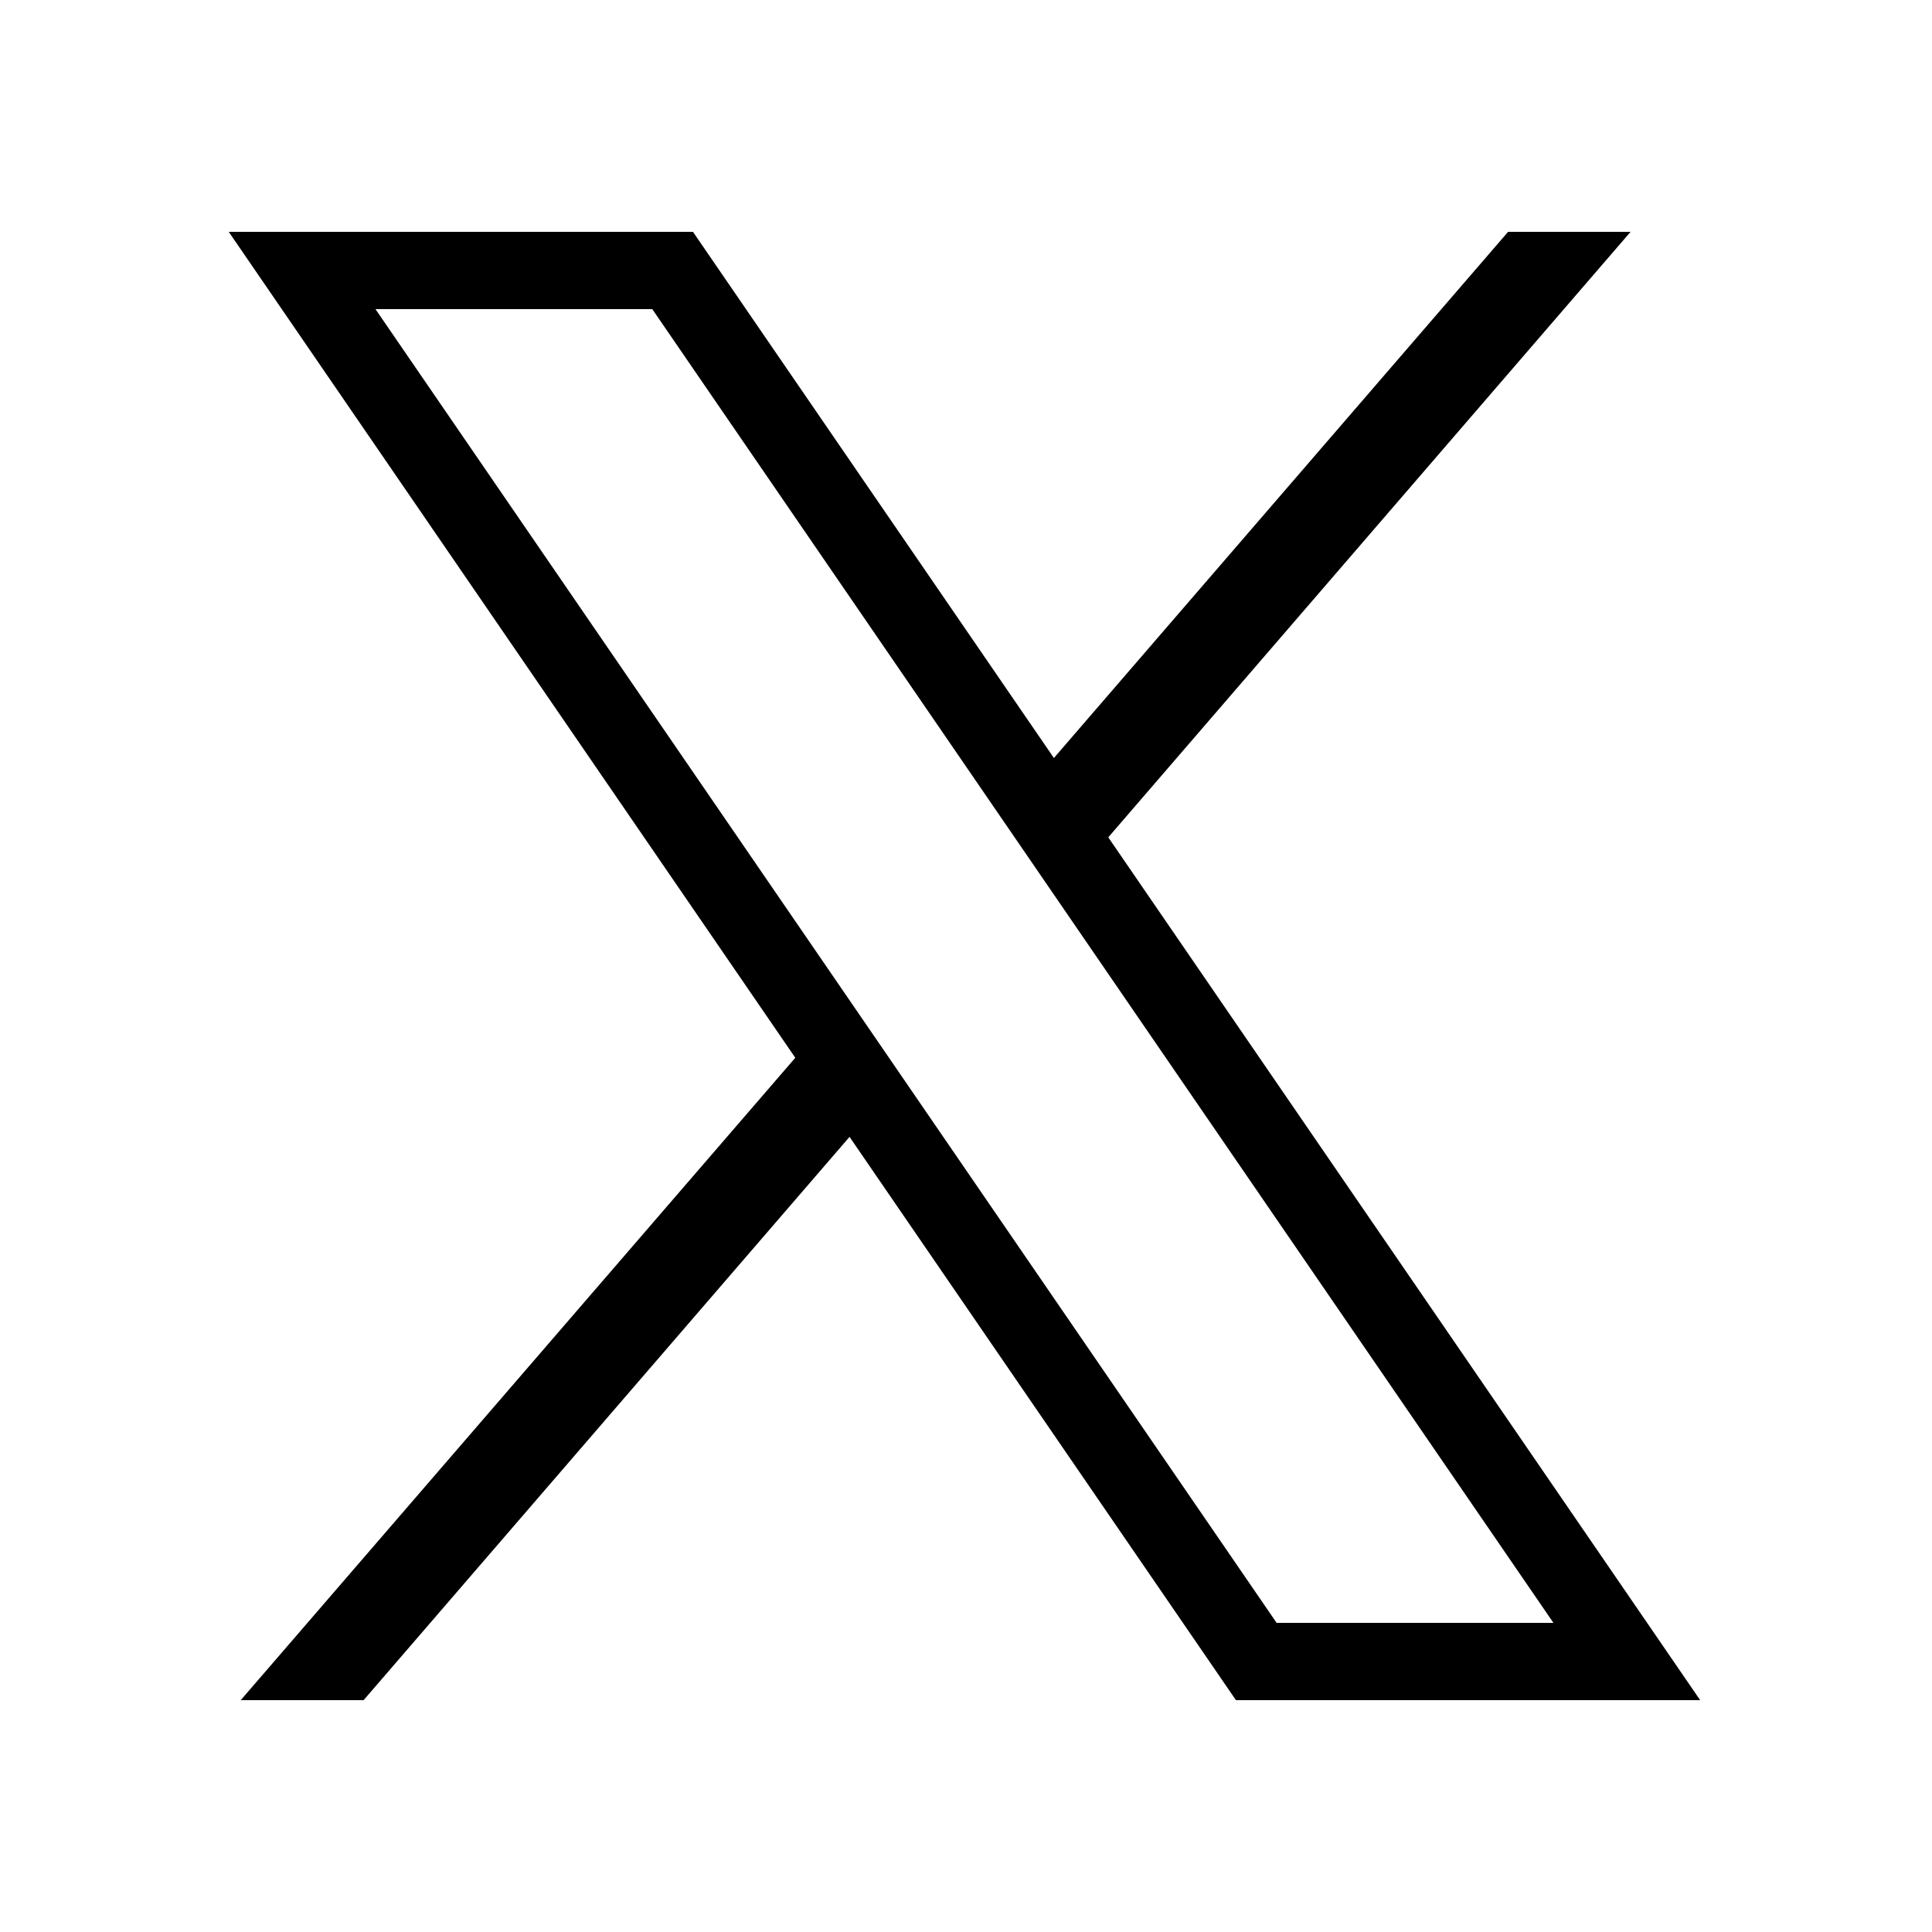
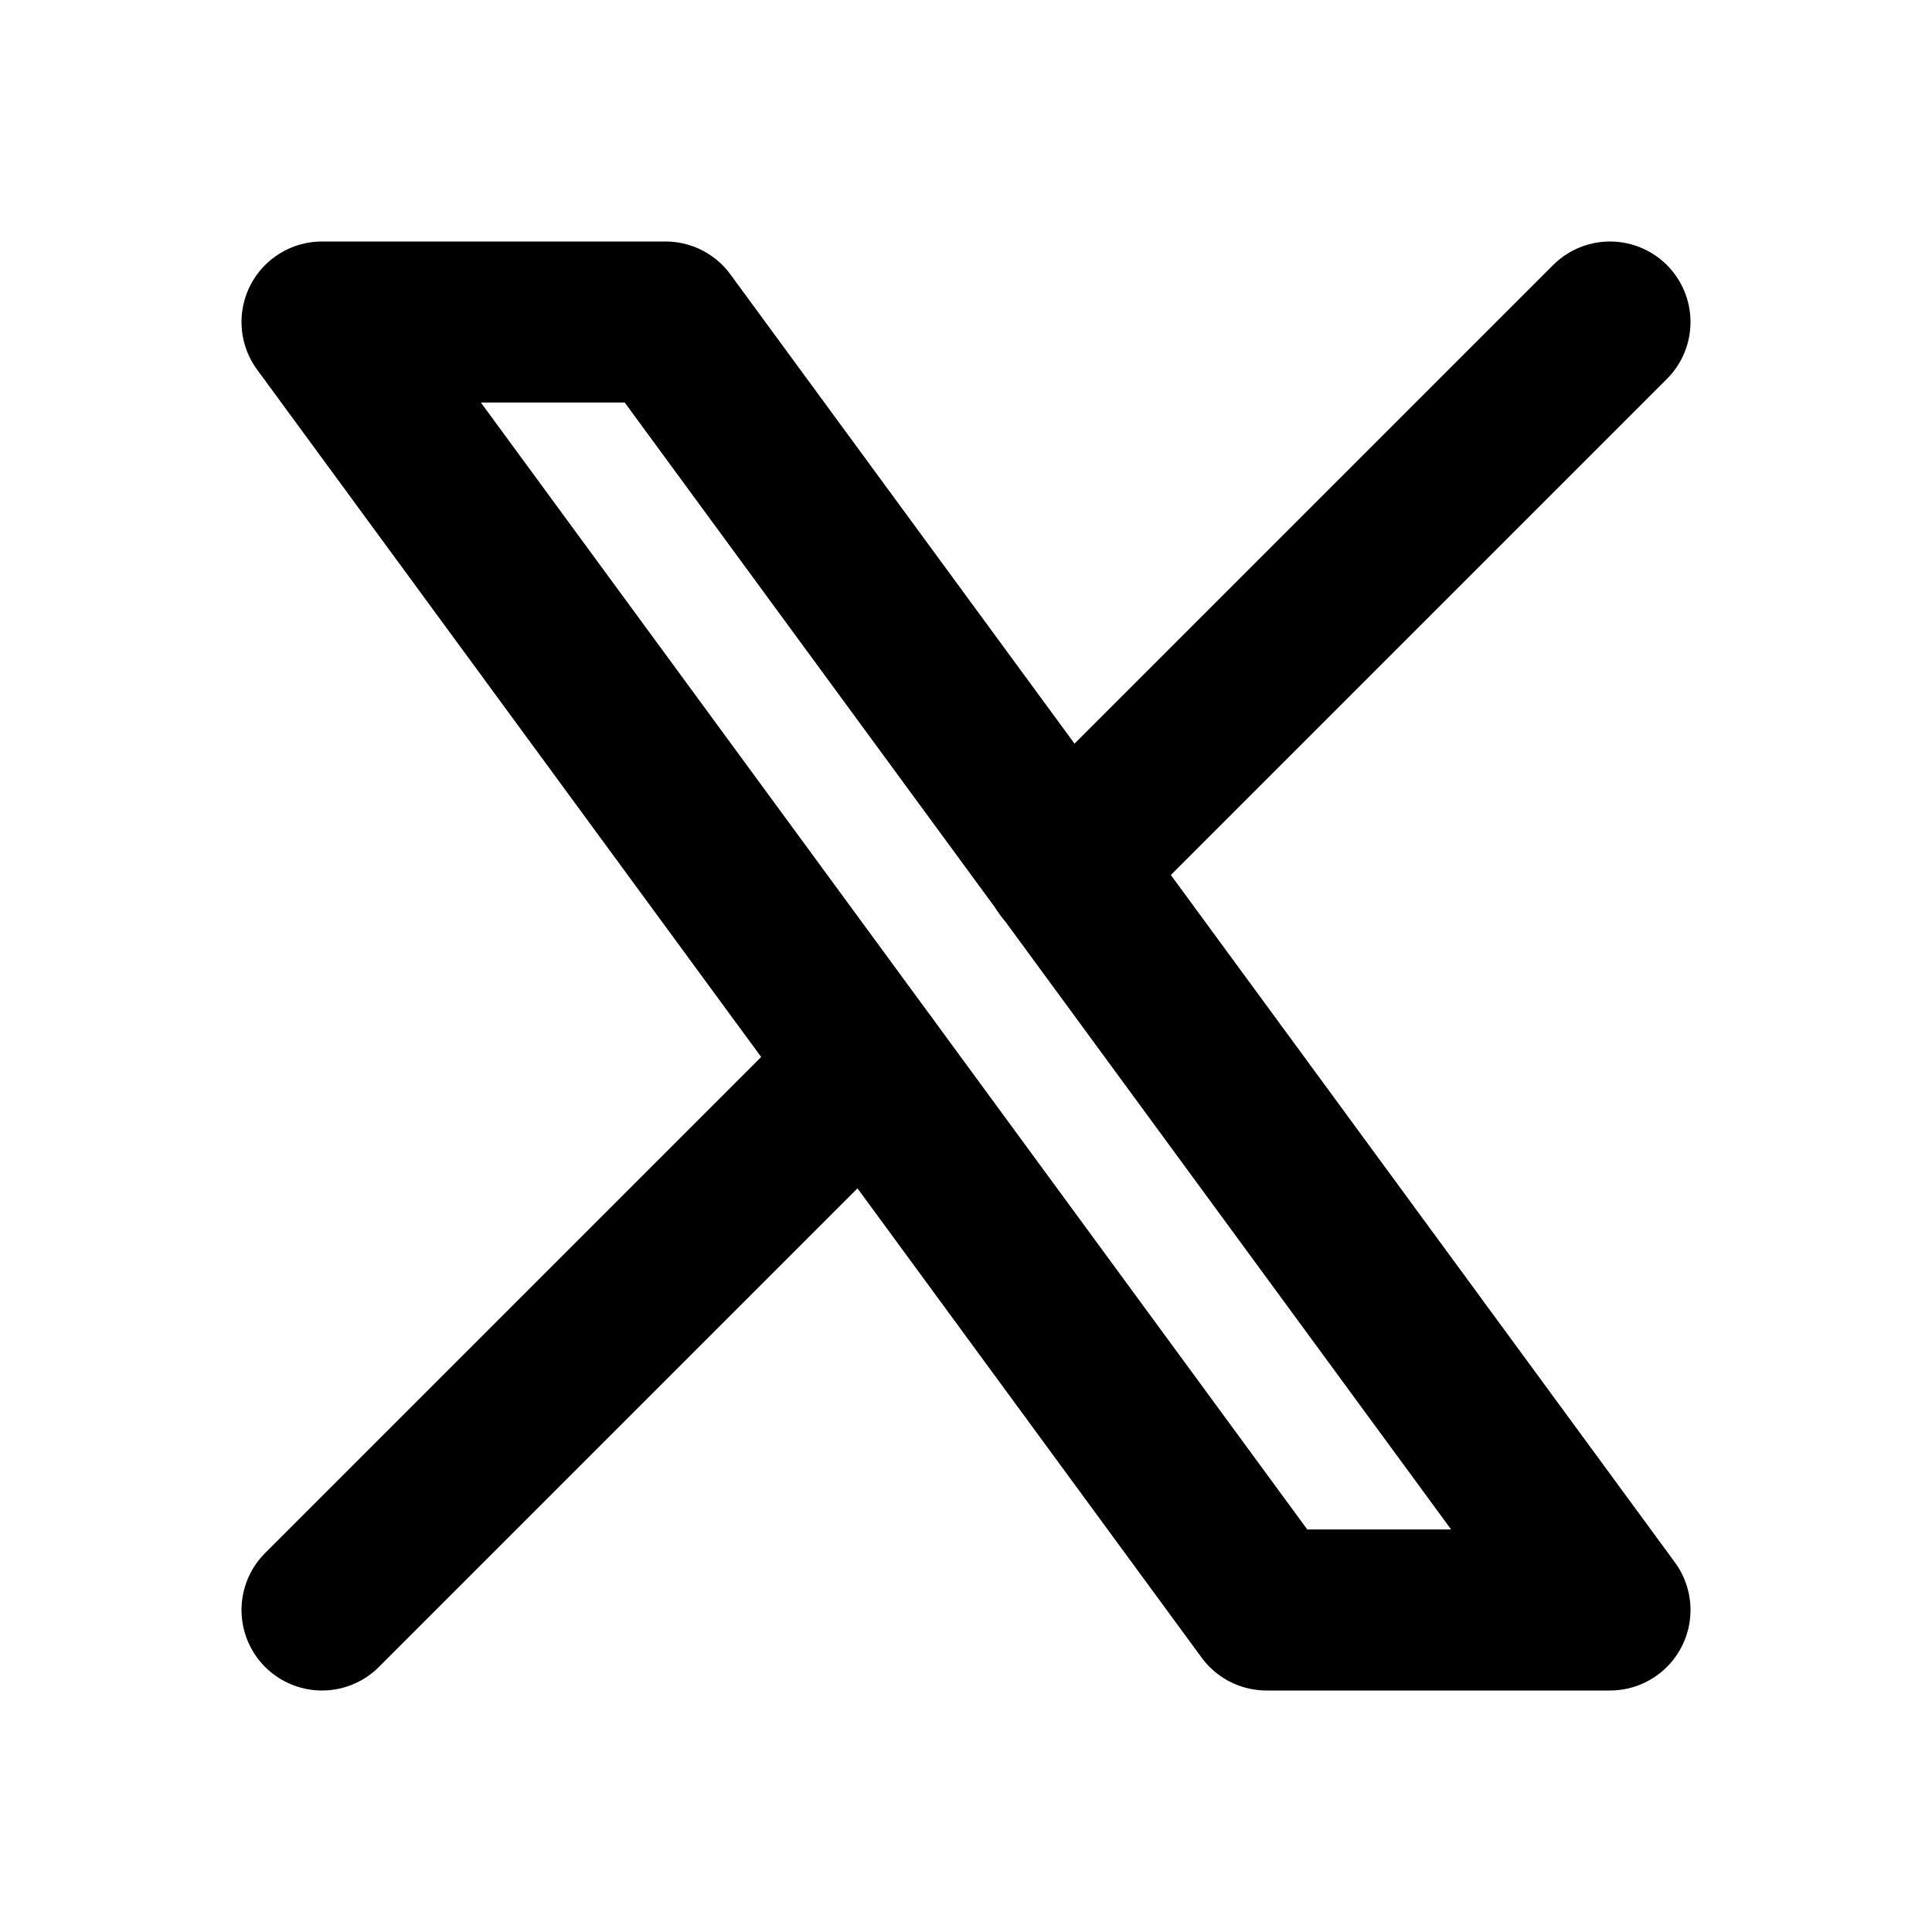
- <svg xmlns="http://www.w3.org/2000/svg" viewBox="0 0 50 50" width="50px" height="50px">
-   <path d="M 5.92 6 L 20.582 27.375 L 6.23 44 L 9.41 44 L 21.986 29.422 L 31.986 44 L 44 44 L 28.682 21.67 L 42.199 6 L 39.029 6 L 27.275 19.617 L 17.934 6 L 5.92 6 z M 9.717 8 L 16.881 8 L 40.203 42 L 33.039 42 L 9.717 8 z" />
+ <svg xmlns="http://www.w3.org/2000/svg" width="24" height="24" viewBox="0 0 24 24" fill="none" stroke="currentColor" stroke-width="2" stroke-linecap="round" stroke-linejoin="round" class="icon icon-tabler icons-tabler-outline icon-tabler-brand-x">
+   <path stroke="none" d="M0 0h24v24H0z" fill="none" />
+   <path d="M4 4l11.733 16h4.267l-11.733 -16z" />
+   <path d="M4 20l6.768 -6.768m2.46 -2.46l6.772 -6.772" />
</svg>
